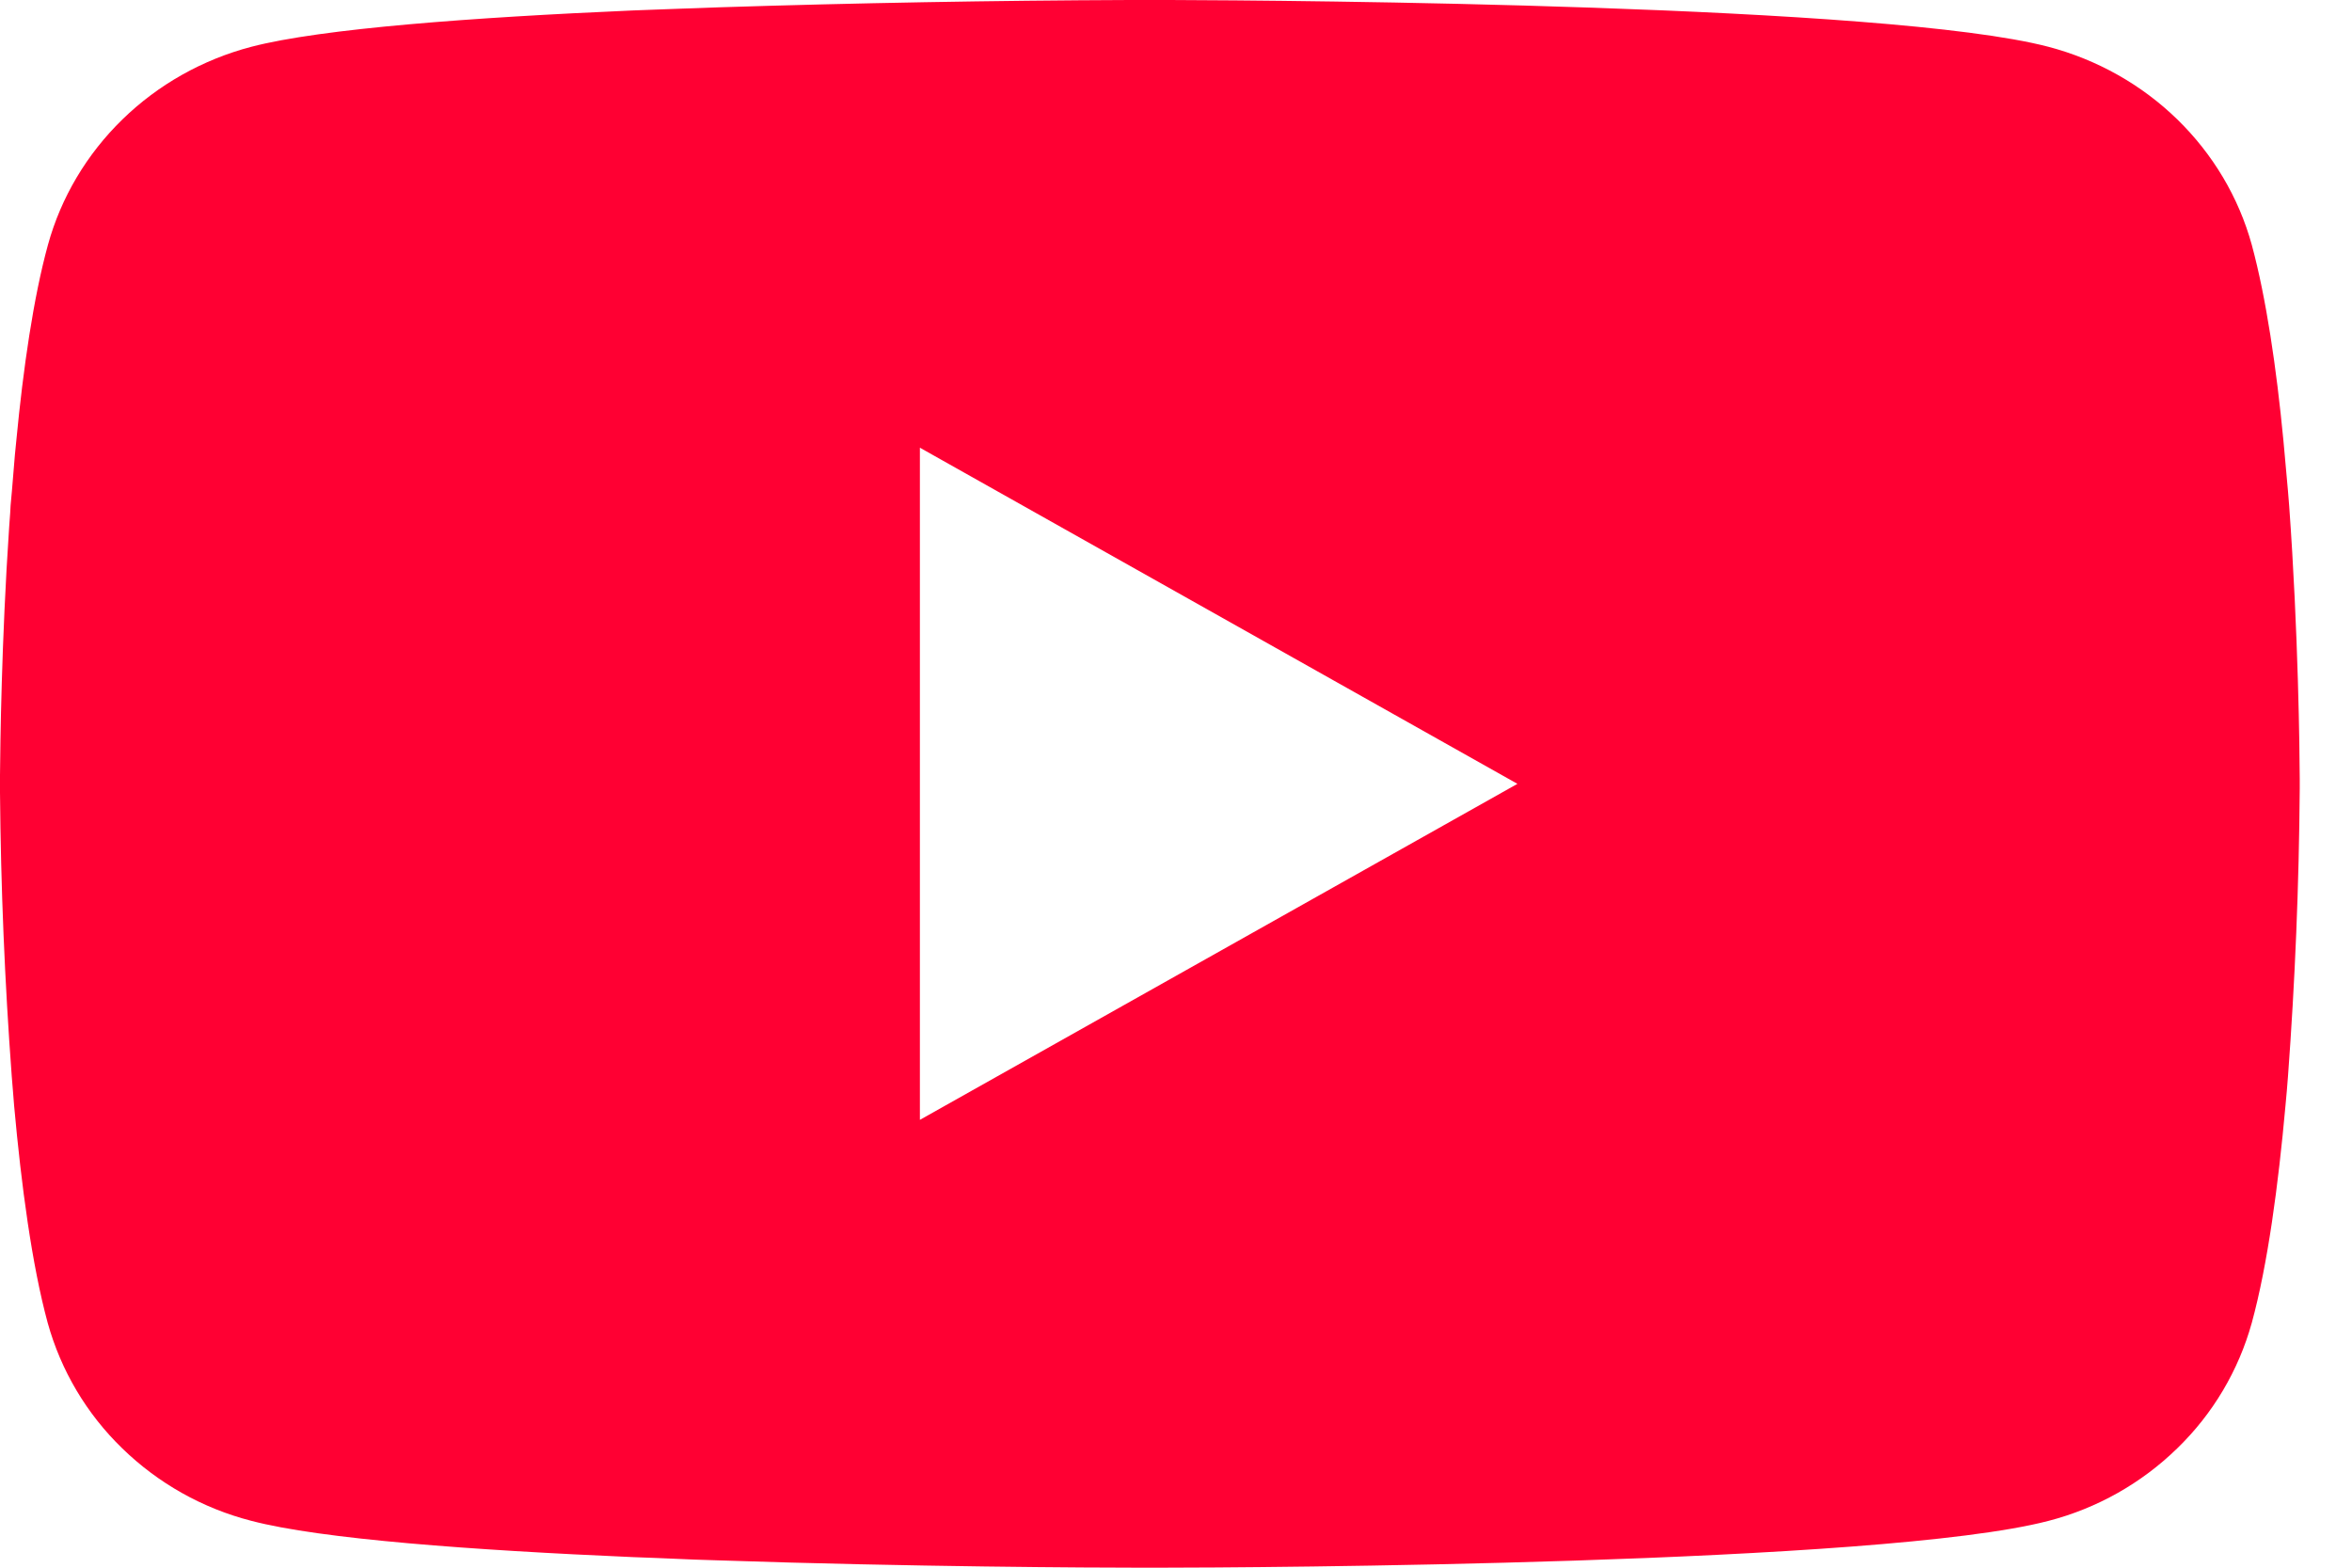
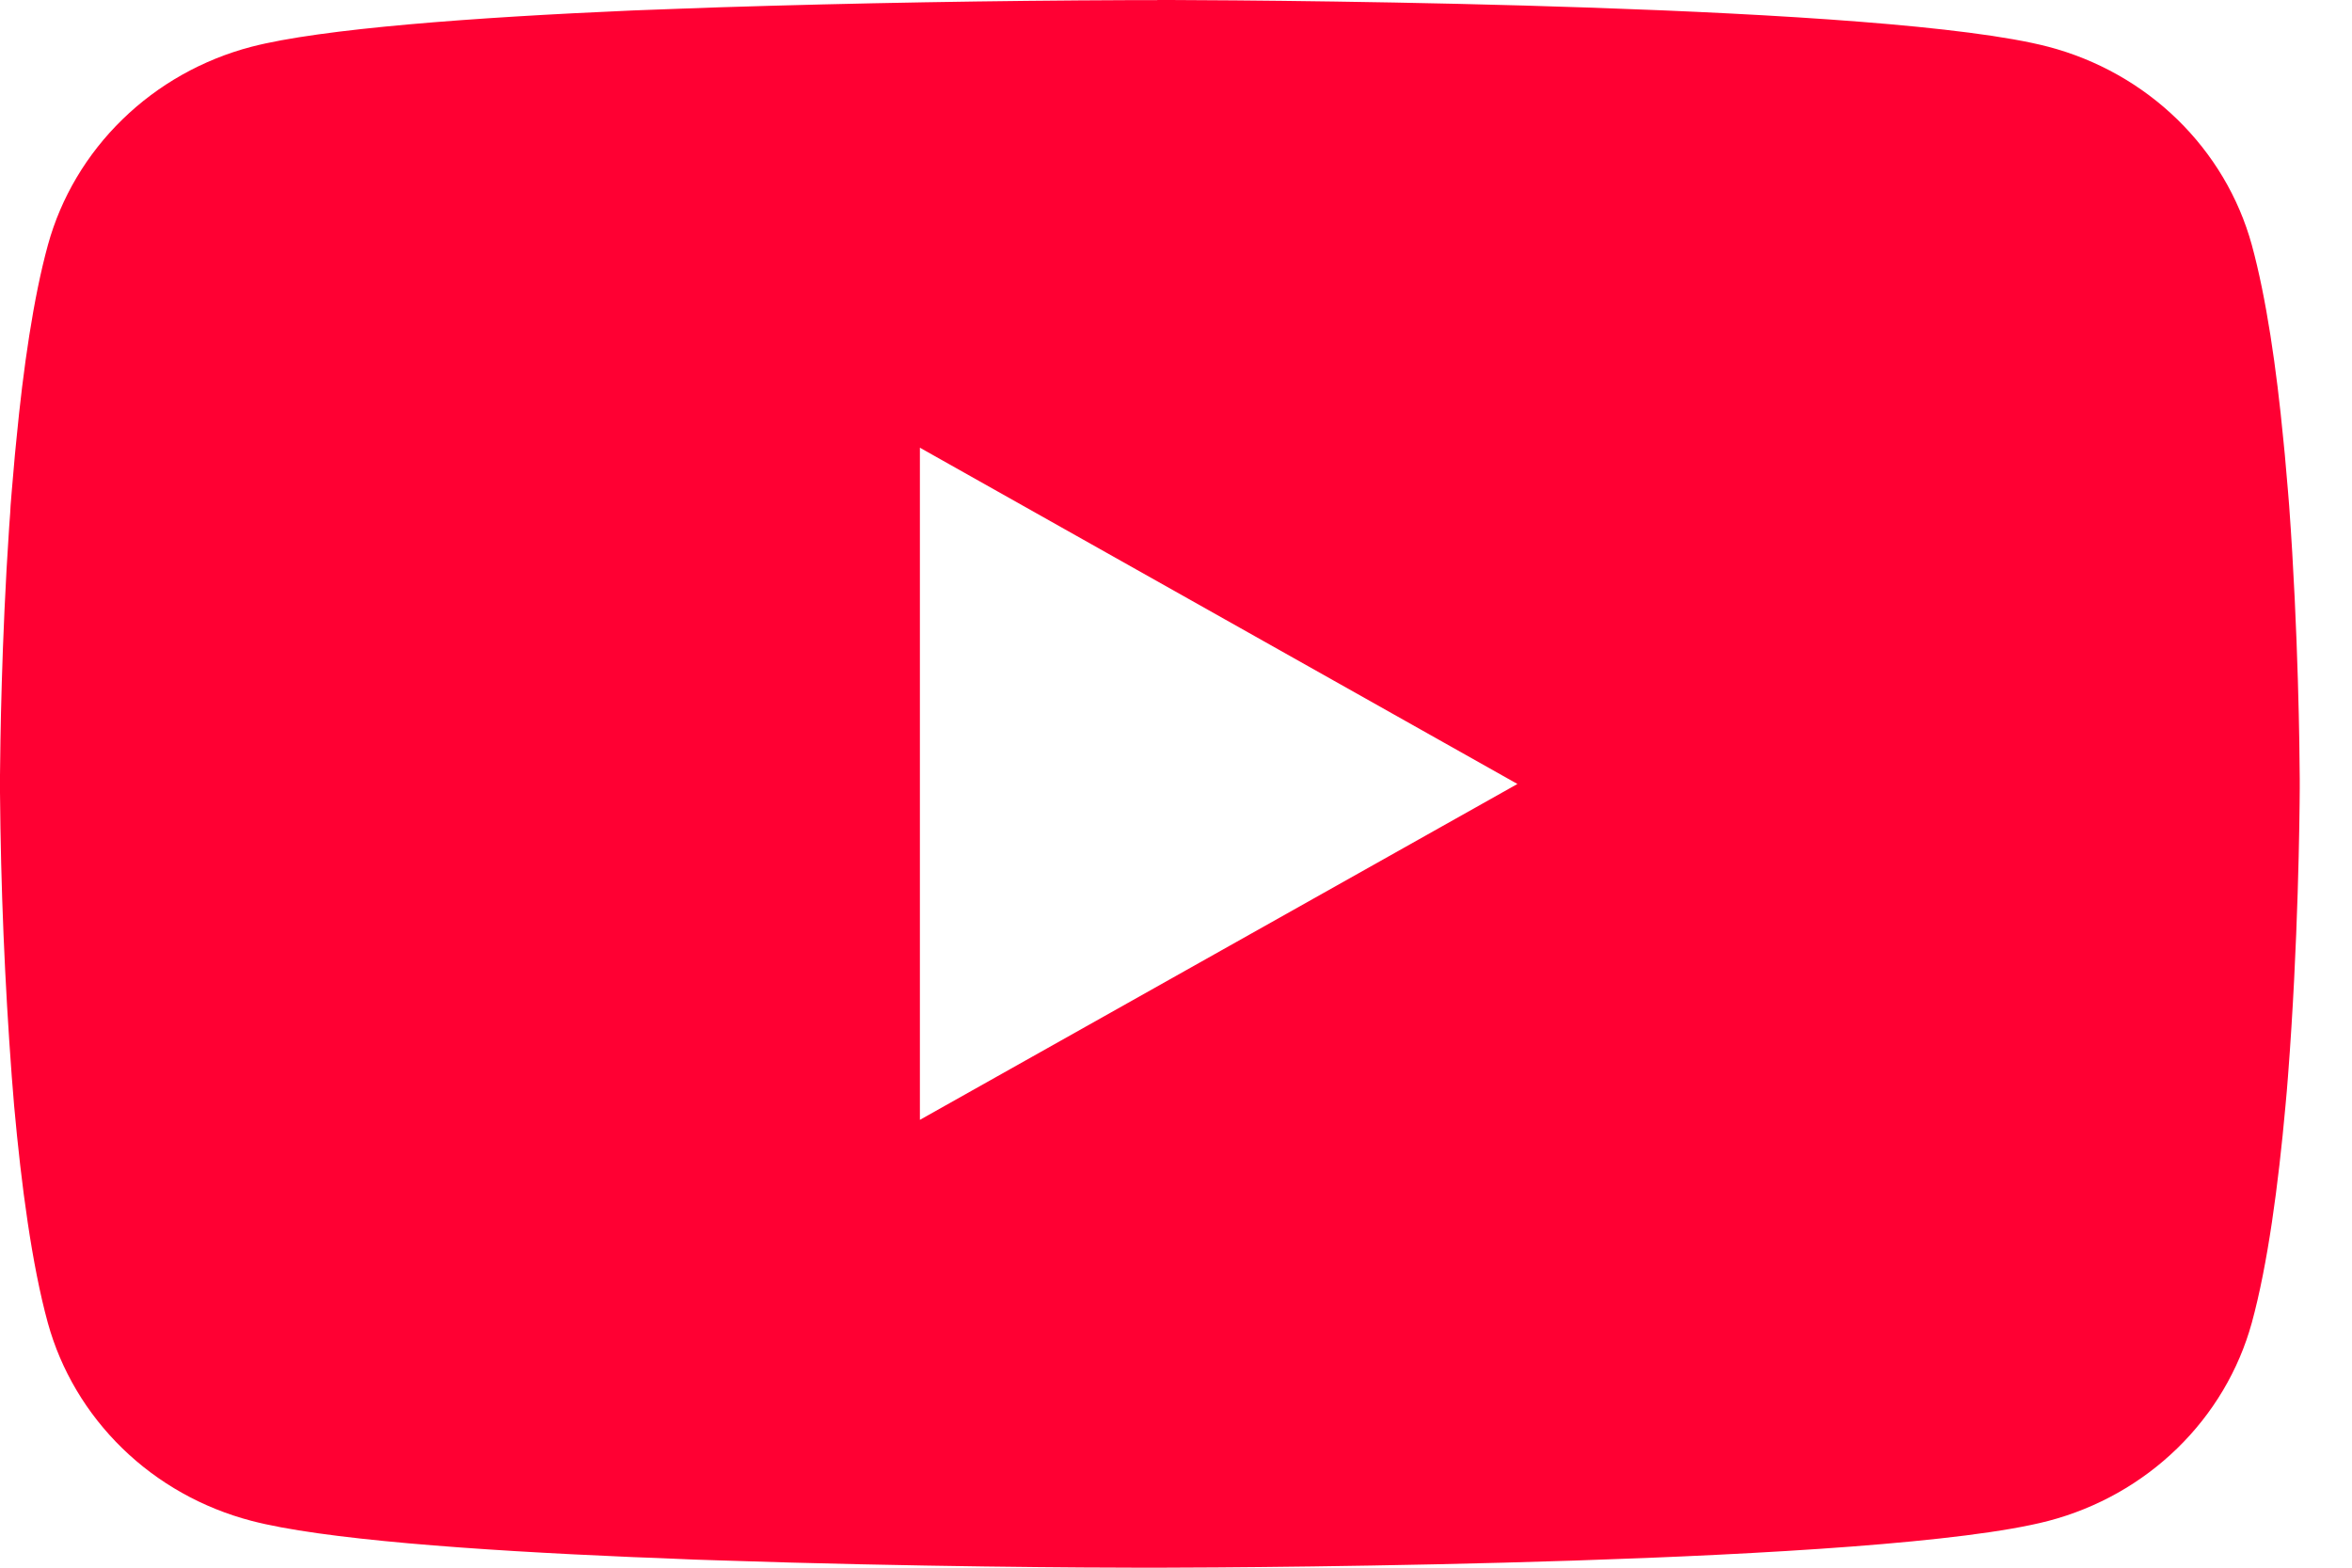
- <svg xmlns="http://www.w3.org/2000/svg" width="18" height="12" fill="none">
-   <path fill="#F03" d="M8.857 0h.098c.904.003 5.486.035 6.721.358.373.098.714.29.987.556s.47.597.57.96c.11.406.189.943.242 1.497l.01.11.025.278.009.111c.071.976.08 1.89.081 2.09v.08a33 33 0 0 1-.09 2.2l-.009.112-.01.11c-.055.611-.136 1.218-.258 1.664a2.13 2.13 0 0 1-.57.96 2.2 2.2 0 0 1-.987.556C14.4 11.975 9.55 12 8.878 12H8.72c-.34 0-1.745-.006-3.22-.056l-.187-.006-.095-.004-.188-.008-.188-.007c-1.222-.053-2.384-.137-2.92-.278a2.2 2.2 0 0 1-.987-.555 2.13 2.13 0 0 1-.57-.96C.244 9.681.163 9.073.108 8.463L.099 8.35.09 8.24A33 33 0 0 1 0 6.066v-.132c.002-.23.011-1.023.07-1.898l.008-.11.003-.056.01-.11.023-.278.011-.111c.053-.554.131-1.093.242-1.497.1-.363.297-.694.57-.96s.613-.458.987-.556C2.46.218 3.623.133 4.844.08L5.03.073l.19-.007.094-.003.189-.007Q7.073.006 8.644 0zM7.04 3.427v5.145L11.613 6z" />
+ <svg xmlns="http://www.w3.org/2000/svg" width="18" height="12" viewBox="0 0 18 12" fill="none">
+   <path d="M8.857 0H8.955C9.859 0.003 14.441 0.035 15.676 0.358C16.049 0.456 16.39 0.648 16.663 0.914C16.936 1.18 17.133 1.511 17.233 1.874C17.344 2.28 17.422 2.817 17.475 3.371L17.486 3.482L17.51 3.759L17.519 3.87C17.59 4.846 17.599 5.76 17.6 5.96V6.04C17.599 6.247 17.589 7.223 17.51 8.24L17.501 8.352L17.491 8.463C17.436 9.073 17.355 9.68 17.233 10.126C17.133 10.489 16.936 10.82 16.663 11.086C16.39 11.352 16.05 11.544 15.676 11.642C14.4 11.975 9.55 11.999 8.878 12H8.721C8.381 12 6.976 11.994 5.501 11.944L5.314 11.938L5.219 11.934L5.031 11.926L4.843 11.919C3.621 11.867 2.459 11.782 1.923 11.641C1.549 11.543 1.209 11.352 0.936 11.086C0.663 10.82 0.466 10.489 0.366 10.126C0.244 9.681 0.163 9.073 0.108 8.463L0.099 8.351L0.09 8.24C0.036 7.516 0.006 6.791 0 6.066L0 5.934C0.002 5.705 0.011 4.911 0.07 4.036L0.078 3.926L0.081 3.87L0.09 3.759L0.114 3.482L0.125 3.371C0.178 2.817 0.256 2.278 0.367 1.874C0.467 1.511 0.664 1.18 0.937 0.914C1.21 0.648 1.55 0.456 1.924 0.358C2.46 0.219 3.623 0.133 4.844 0.08L5.031 0.073L5.22 0.066L5.314 0.063L5.503 0.056C6.549 0.023 7.597 0.005 8.644 0.001H8.857V0ZM7.04 3.427V8.572L11.613 6.001L7.04 3.427Z" fill="#FF0033" />
</svg>
